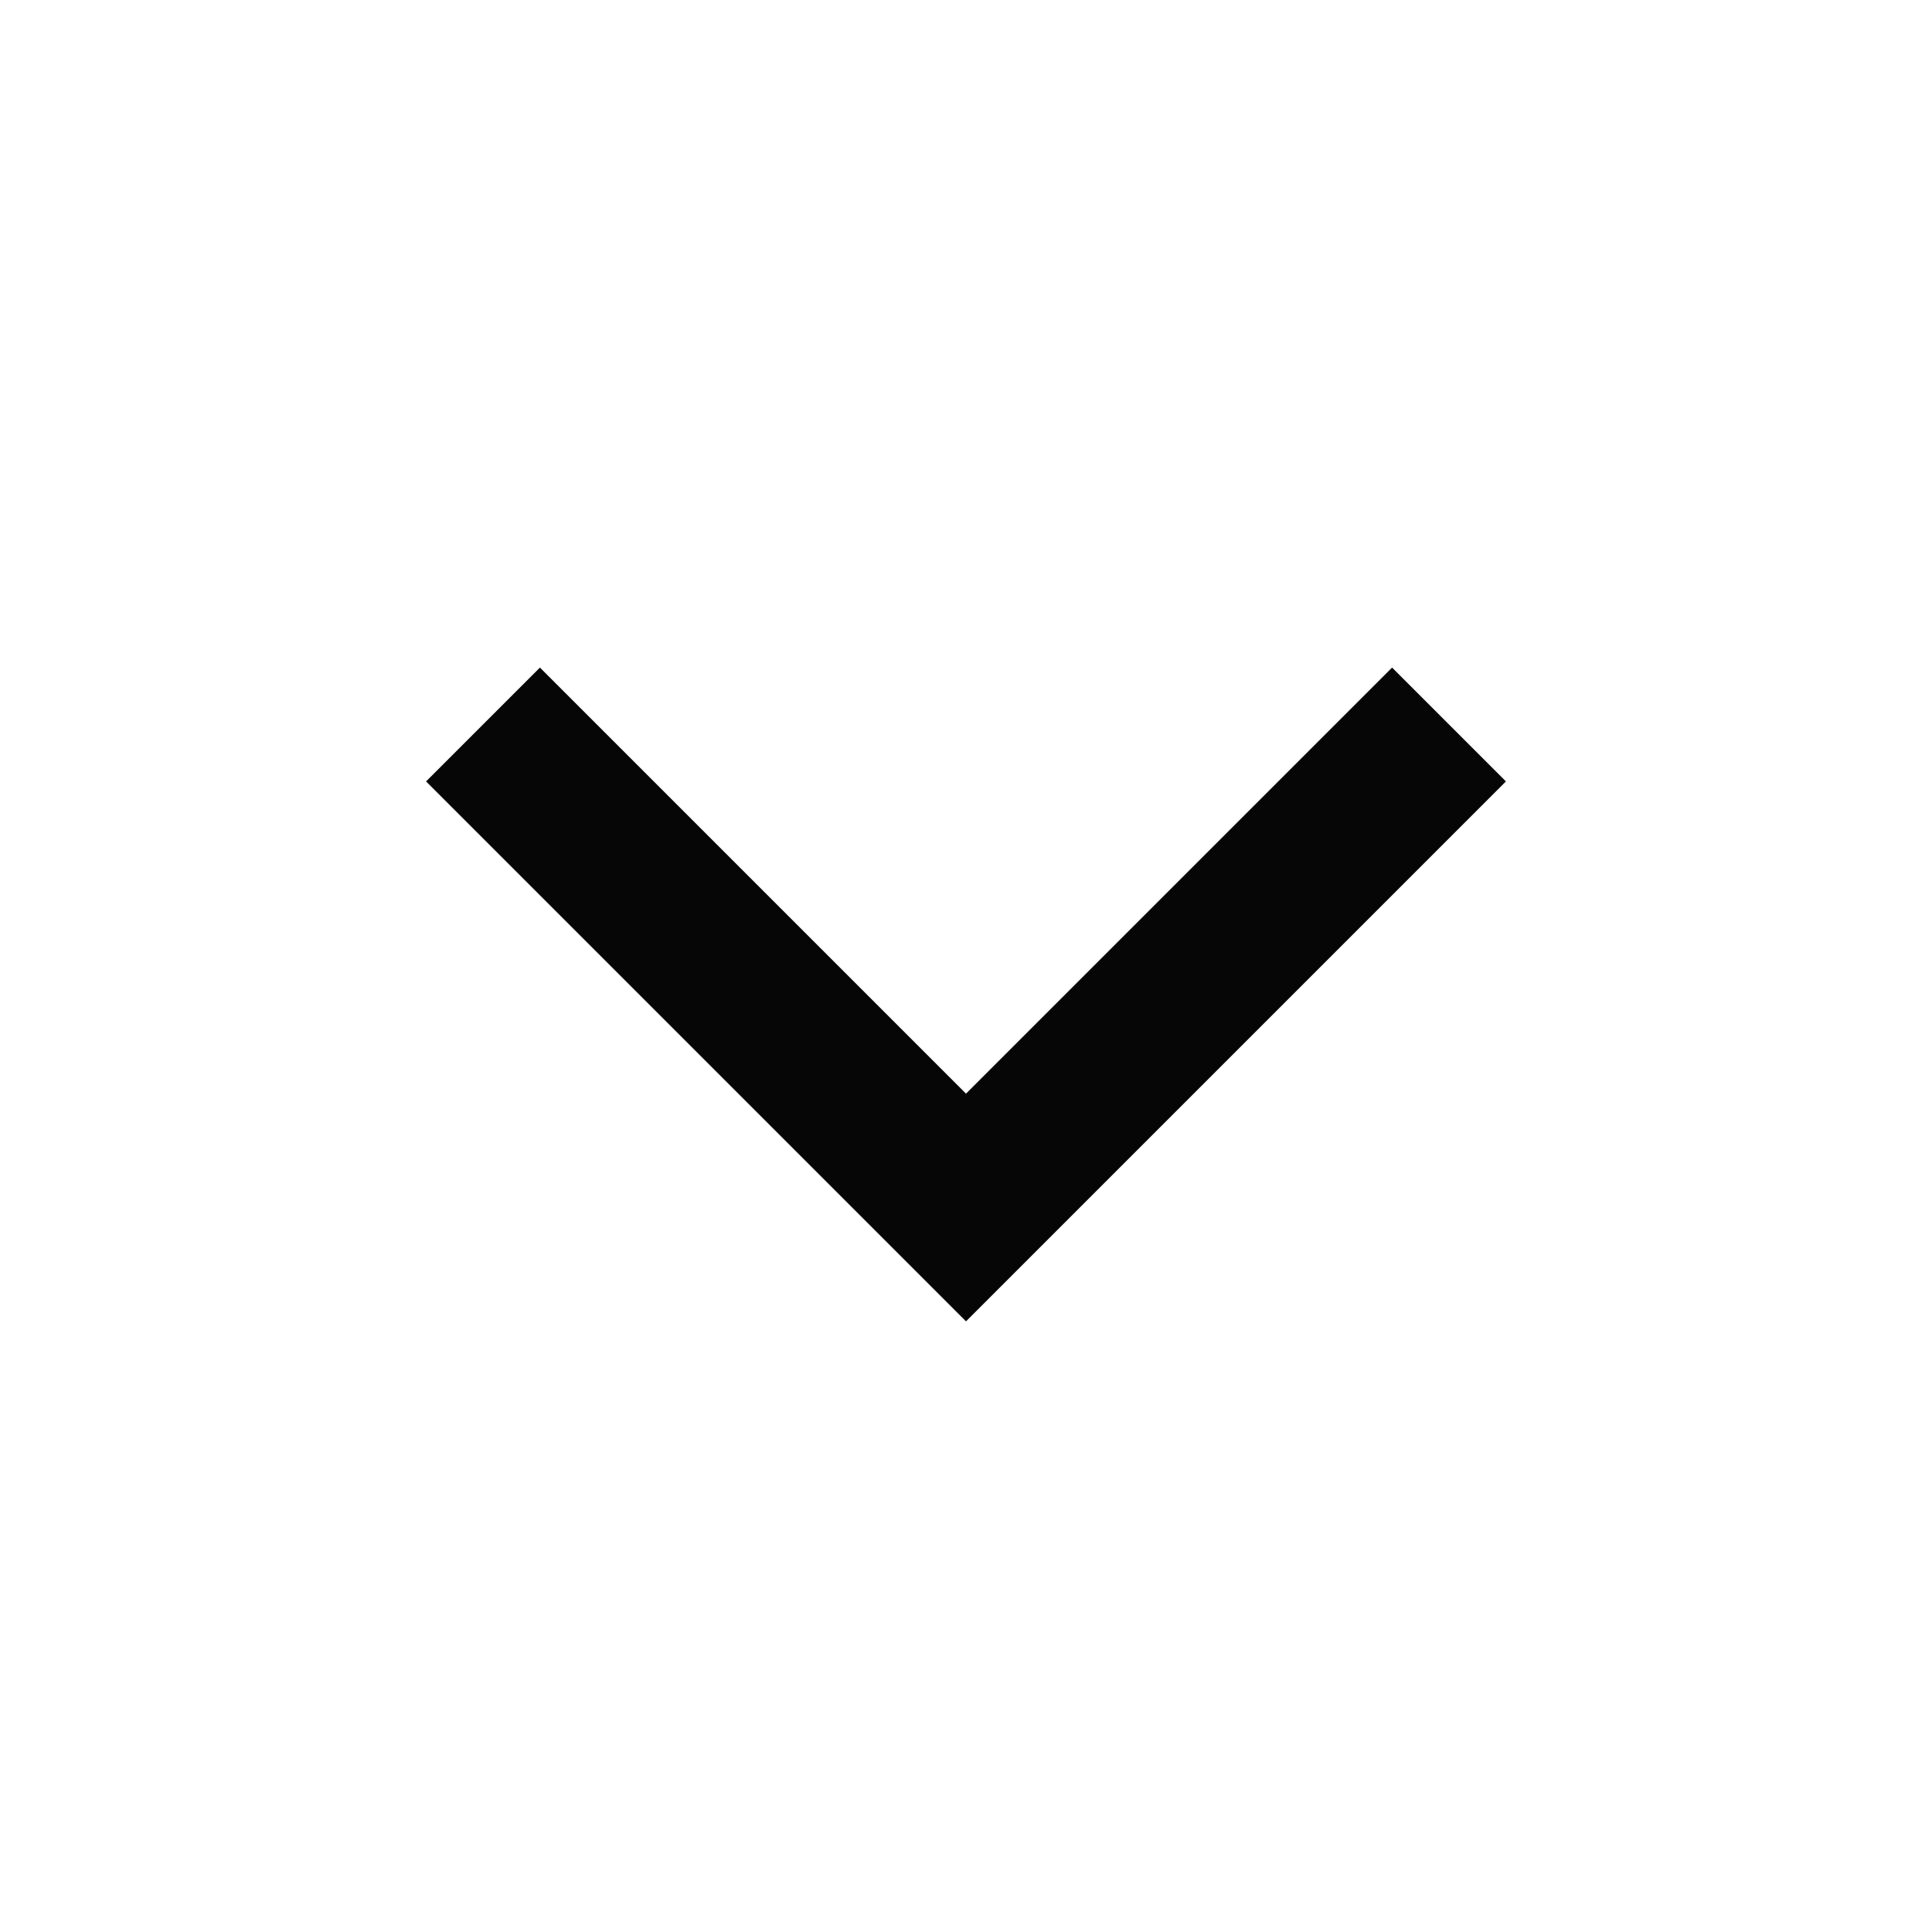
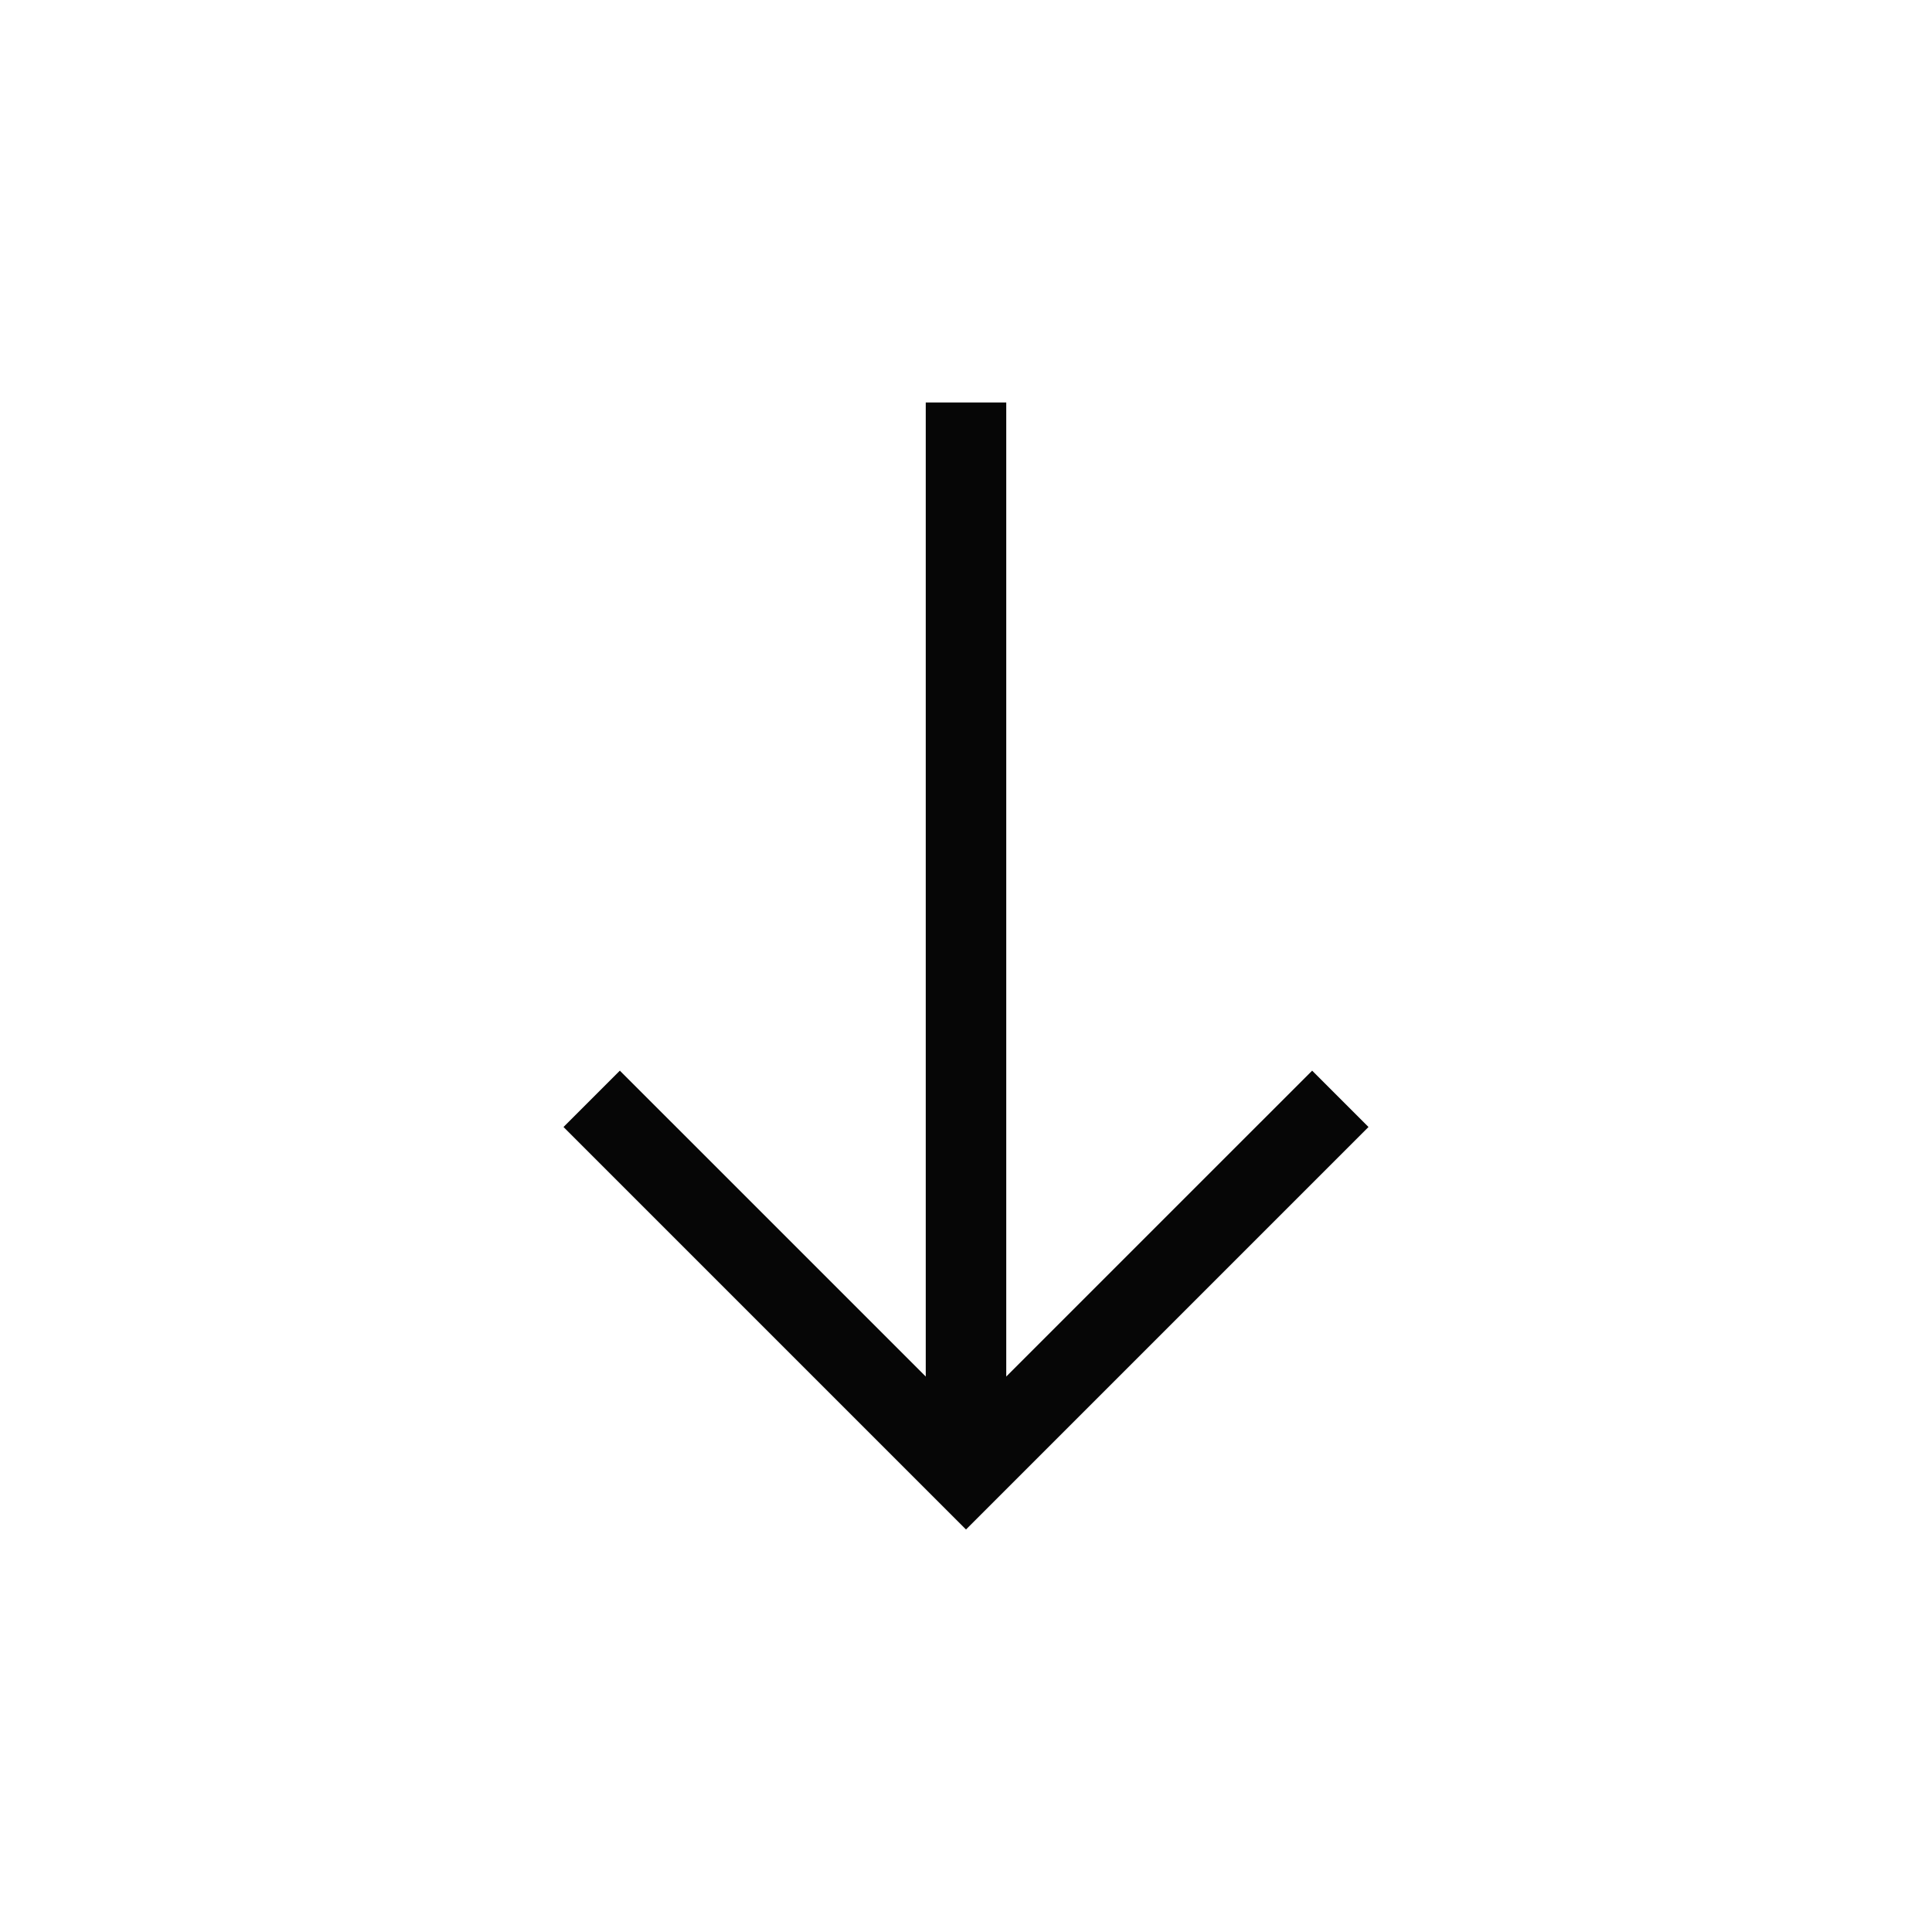
<svg xmlns="http://www.w3.org/2000/svg" width="24" height="24" viewBox="0 0 24 24">
-   <g transform="translate(5 5) scale(1)">
-     <path d="M1 4L7 10L13 4" fill="none" stroke="#060606" stroke-width="2" />
+   <g transform="translate(4 4) scale(1)" fill="#060606">
+     <path d="M12.3 9.3 8.5 13.1 8.5 1 7.5 1 7.5 13.1 3.7 9.3 3 10 8 15 13 10z" />
  </g>
</svg>
